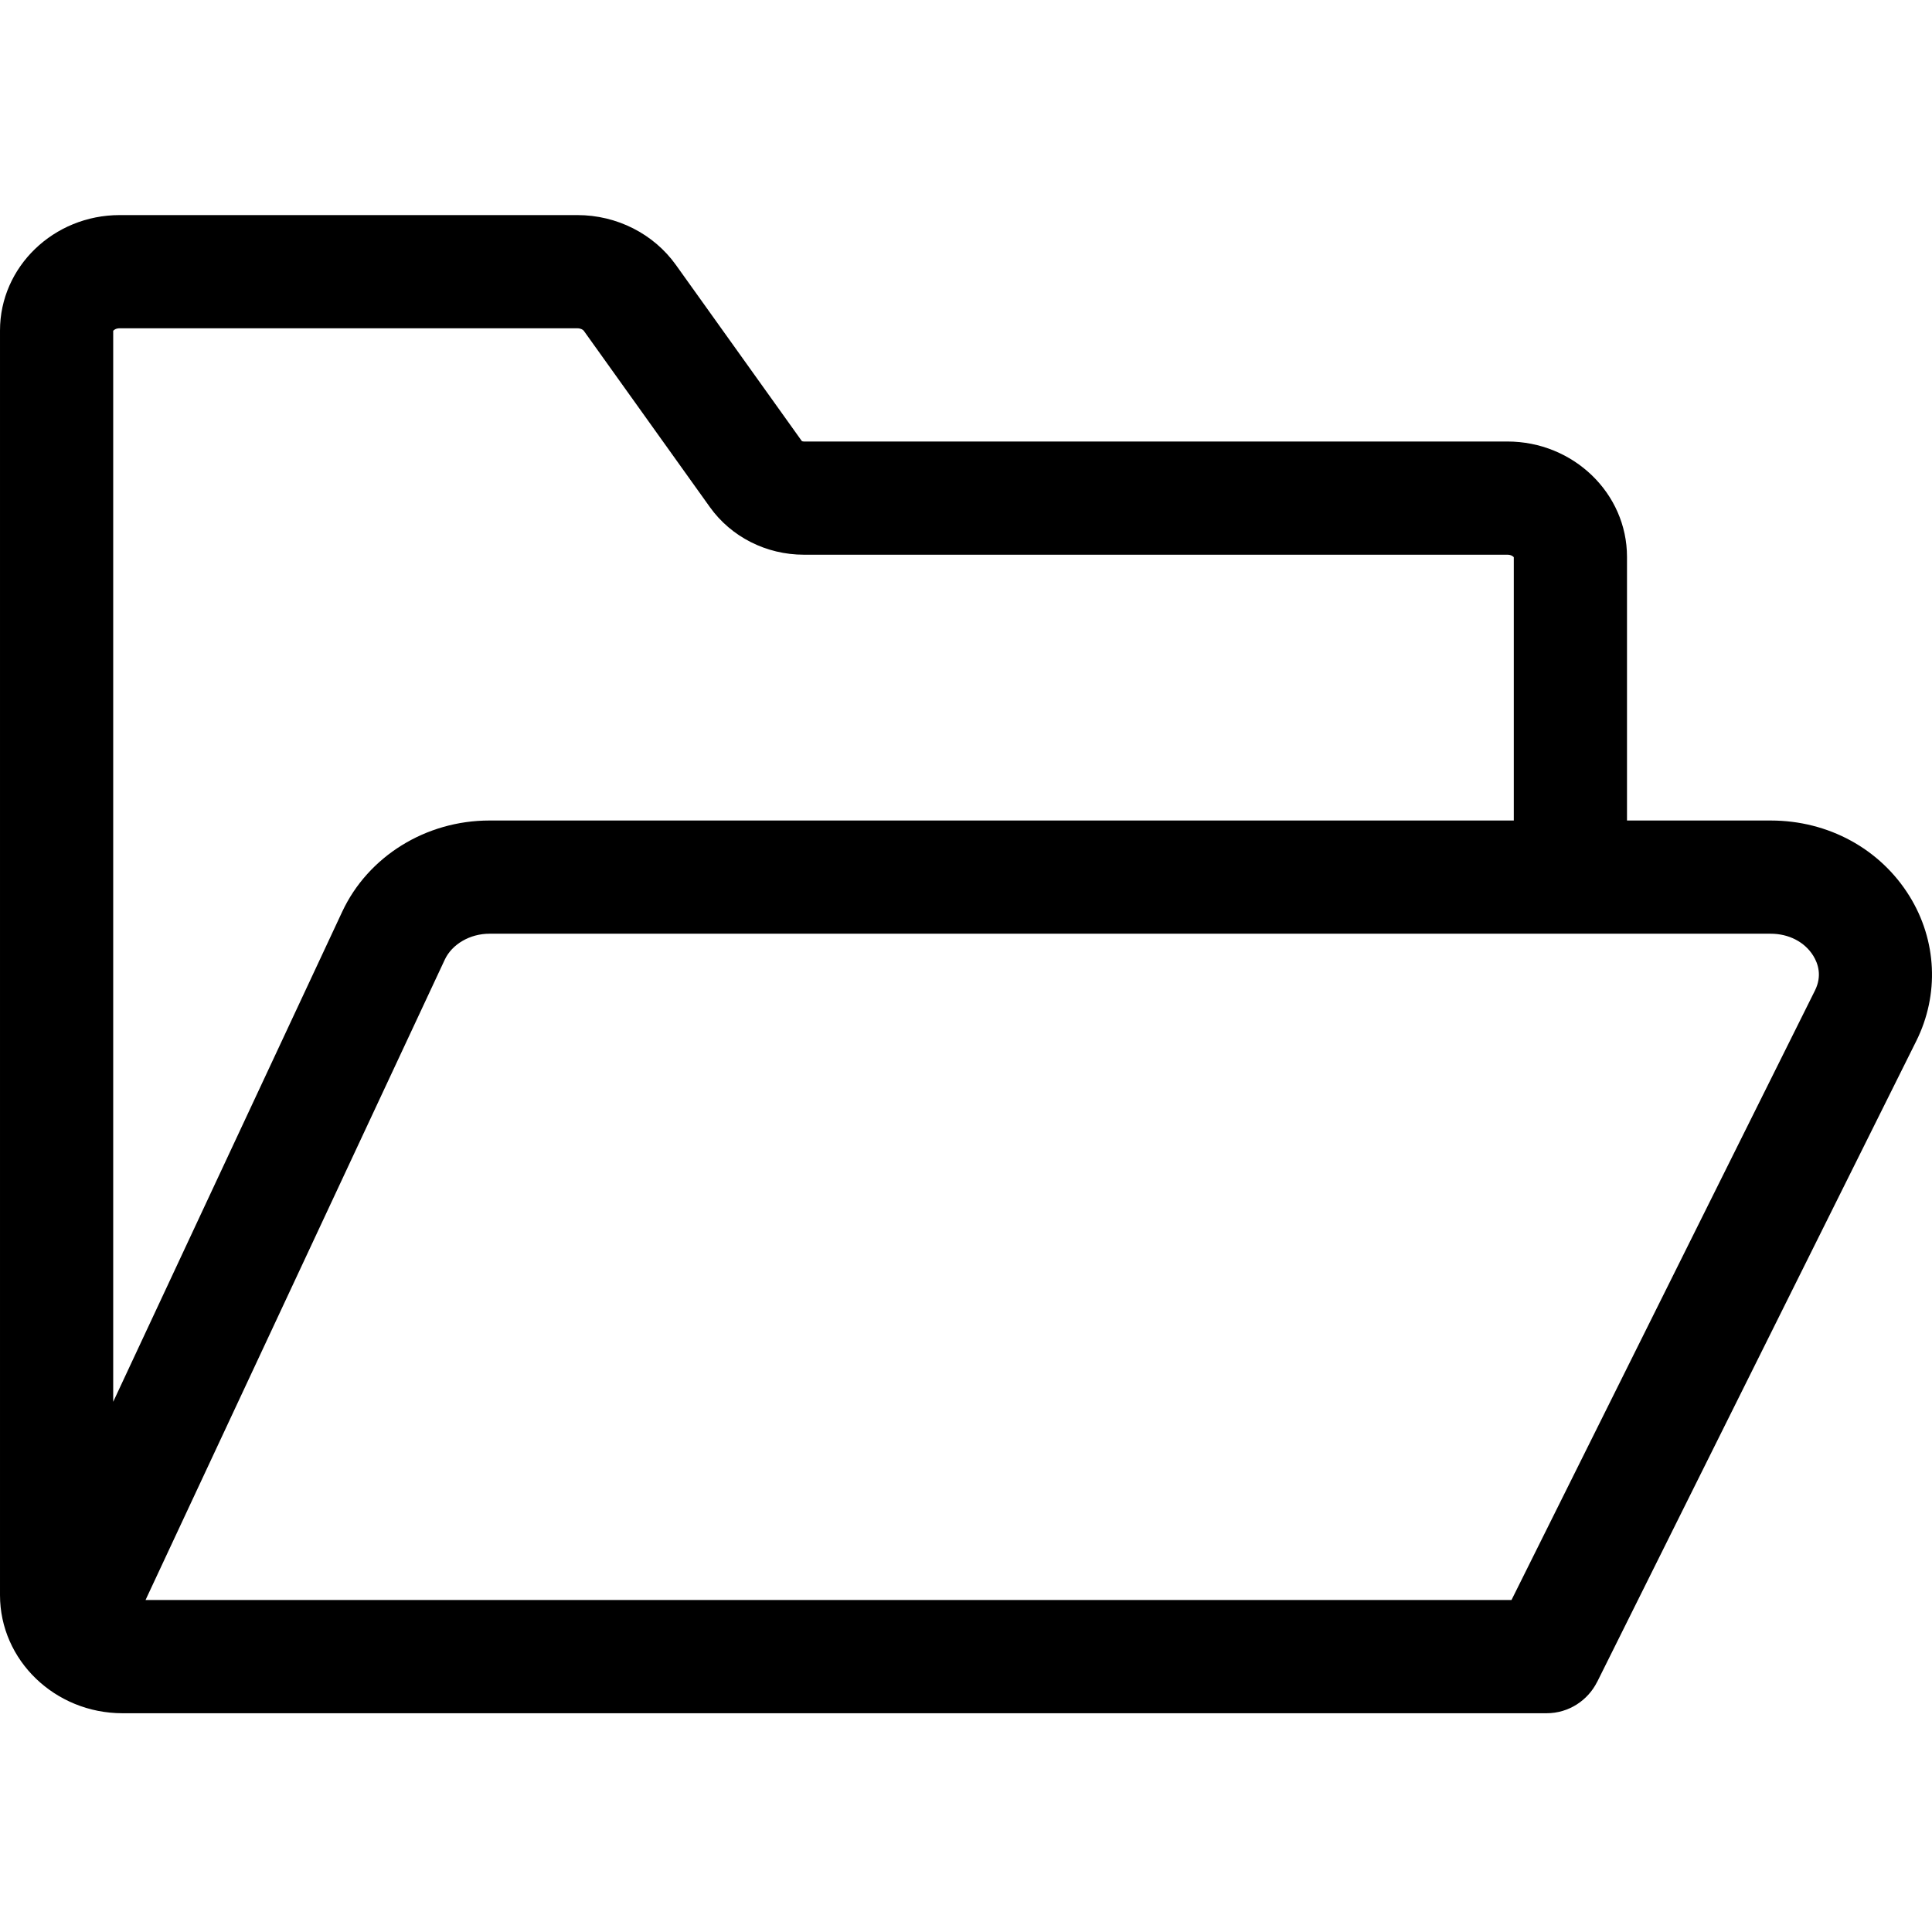
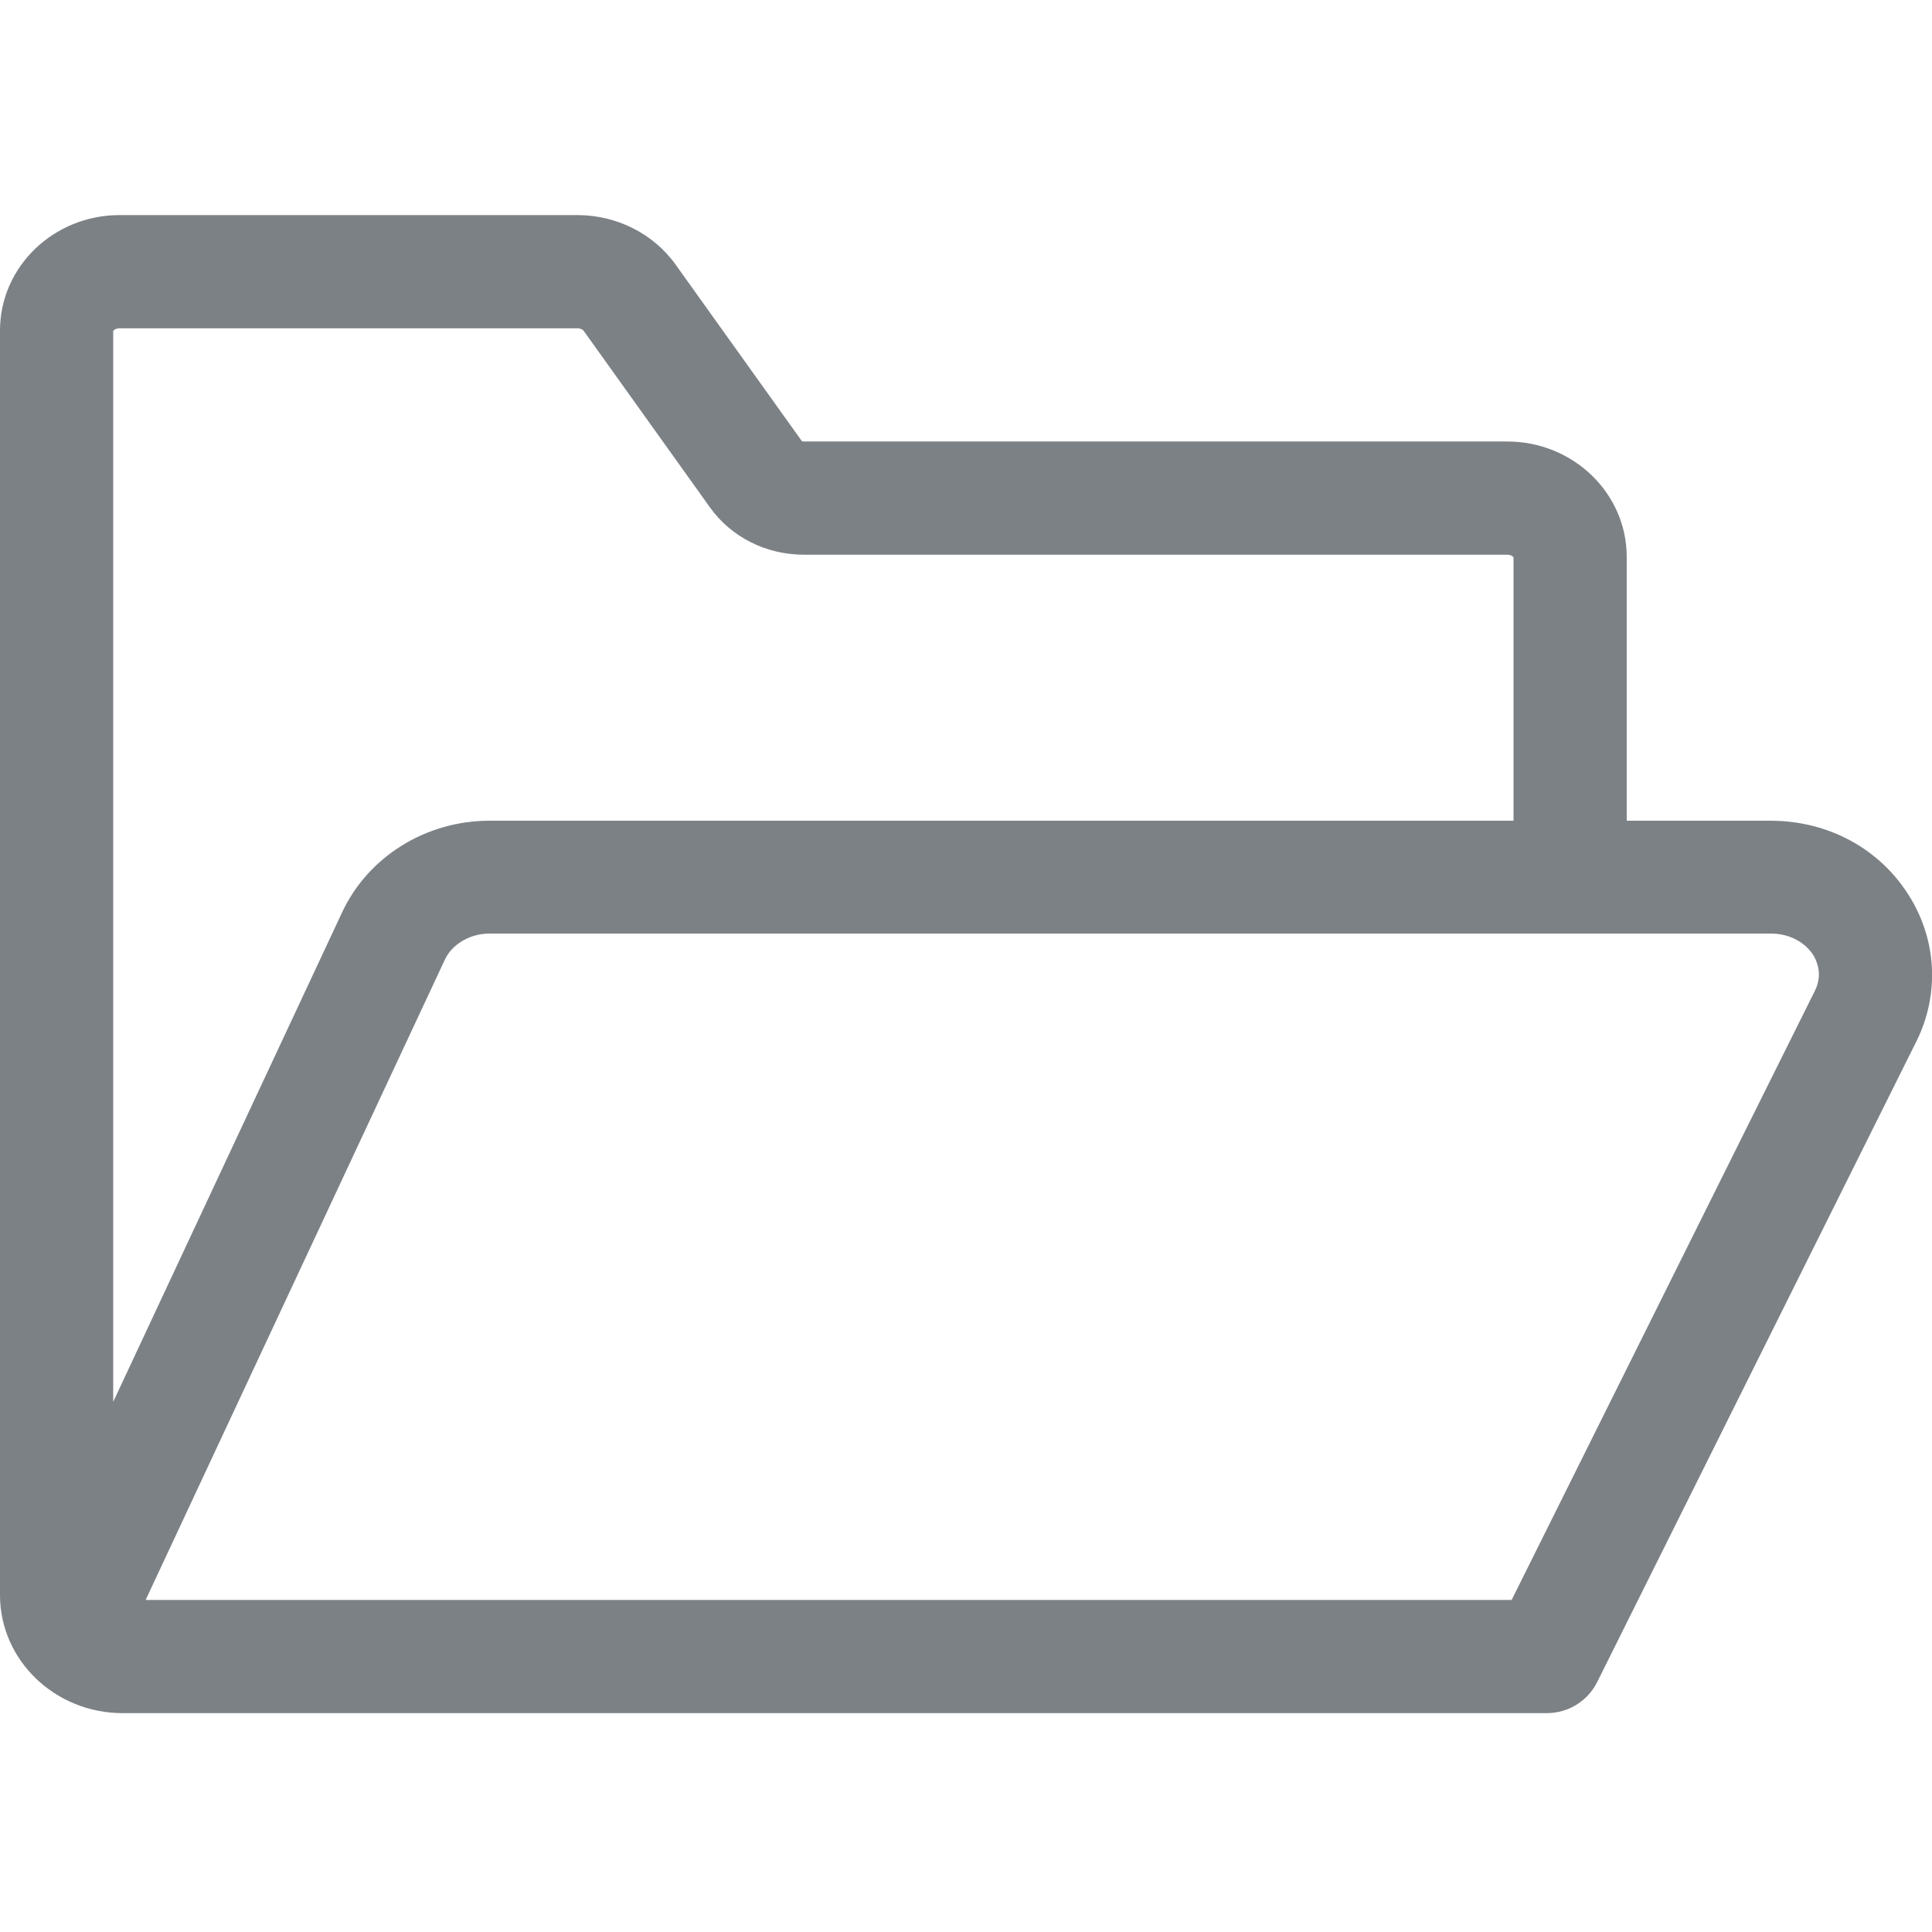
- <svg xmlns="http://www.w3.org/2000/svg" height="512pt" viewBox="0 -57 512 512" width="512pt">
-   <path d="m506.039 180.492c-7.773-12.555-21.523-20.047-36.781-20.047h-38.086v-69.863c0-16.863-14.227-30.578-31.711-30.578h-186.441c-.273 0-.457-.078-.531-.125l-33.367-46.668c-5.918-8.273-15.676-13.211-26.105-13.211h-121.305c-17.488 0-31.711 13.719-31.711 30.578v335.148c0 17.258 14.57 31.301 32.484 31.301h377.363c5.879 0 10.957-3.395 13.414-8.32l.012.004 84.562-169.84c6.133-12.309 5.457-26.656-1.797-38.379zm-474.328-150.492h121.305c.898 0 1.508.395 1.699.664l33.418 46.734c5.641 7.891 14.945 12.605 24.887 12.605h186.441c1.047 0 1.578.492 1.711.668v69.773h-271.473c-16.836 0-32.148 9.488-39.012 24.176l-60.688 129.871v-283.824c.133-.176.664-.668 1.711-.668zm449.27 175.5-80.422 161.523h-361.992l79.301-169.699c1.922-4.113 6.68-6.879 11.832-6.879h339.559c4.793 0 9.008 2.184 11.273 5.84 1.273 2.059 2.383 5.328.449 9.215zm0 0" />
+ <svg xmlns="http://www.w3.org/2000/svg" version="1.1" id="Layer_1" x="0px" y="0px" viewBox="0 0 512 512" style="enable-background:new 0 0 512 512;" xml:space="preserve">
+   <style type="text/css">
+ 	.st0{fill:#7C8186;}
+ </style>
+   <path class="st0" d="M506,237.5c-7.8-12.6-21.5-20-36.8-20h-38.1v-69.9c0-16.9-14.2-30.6-31.7-30.6H213c-0.3,0-0.5-0.1-0.5-0.1  l-33.4-46.7C173.2,61.9,163.4,57,153,57H31.7C14.2,57,0,70.7,0,87.6v335.1C0,440,14.6,454,32.5,454h377.4c5.9,0,11-3.4,13.4-8.3l0,0  l84.6-169.8C514,263.6,513.3,249.2,506,237.5z M31.7,87H153c0.9,0,1.5,0.4,1.7,0.7l33.4,46.7c5.6,7.9,14.9,12.6,24.9,12.6h186.4  c1,0,1.6,0.5,1.7,0.7v69.8H129.7c-16.8,0-32.1,9.5-39,24.2L30,371.5V87.7C30.1,87.5,30.7,87,31.7,87z M481,262.5L400.6,424h-362  l79.3-169.7c1.9-4.1,6.7-6.9,11.8-6.9h339.6c4.8,0,9,2.2,11.3,5.8C481.8,255.3,482.9,258.6,481,262.5z" />
</svg>
